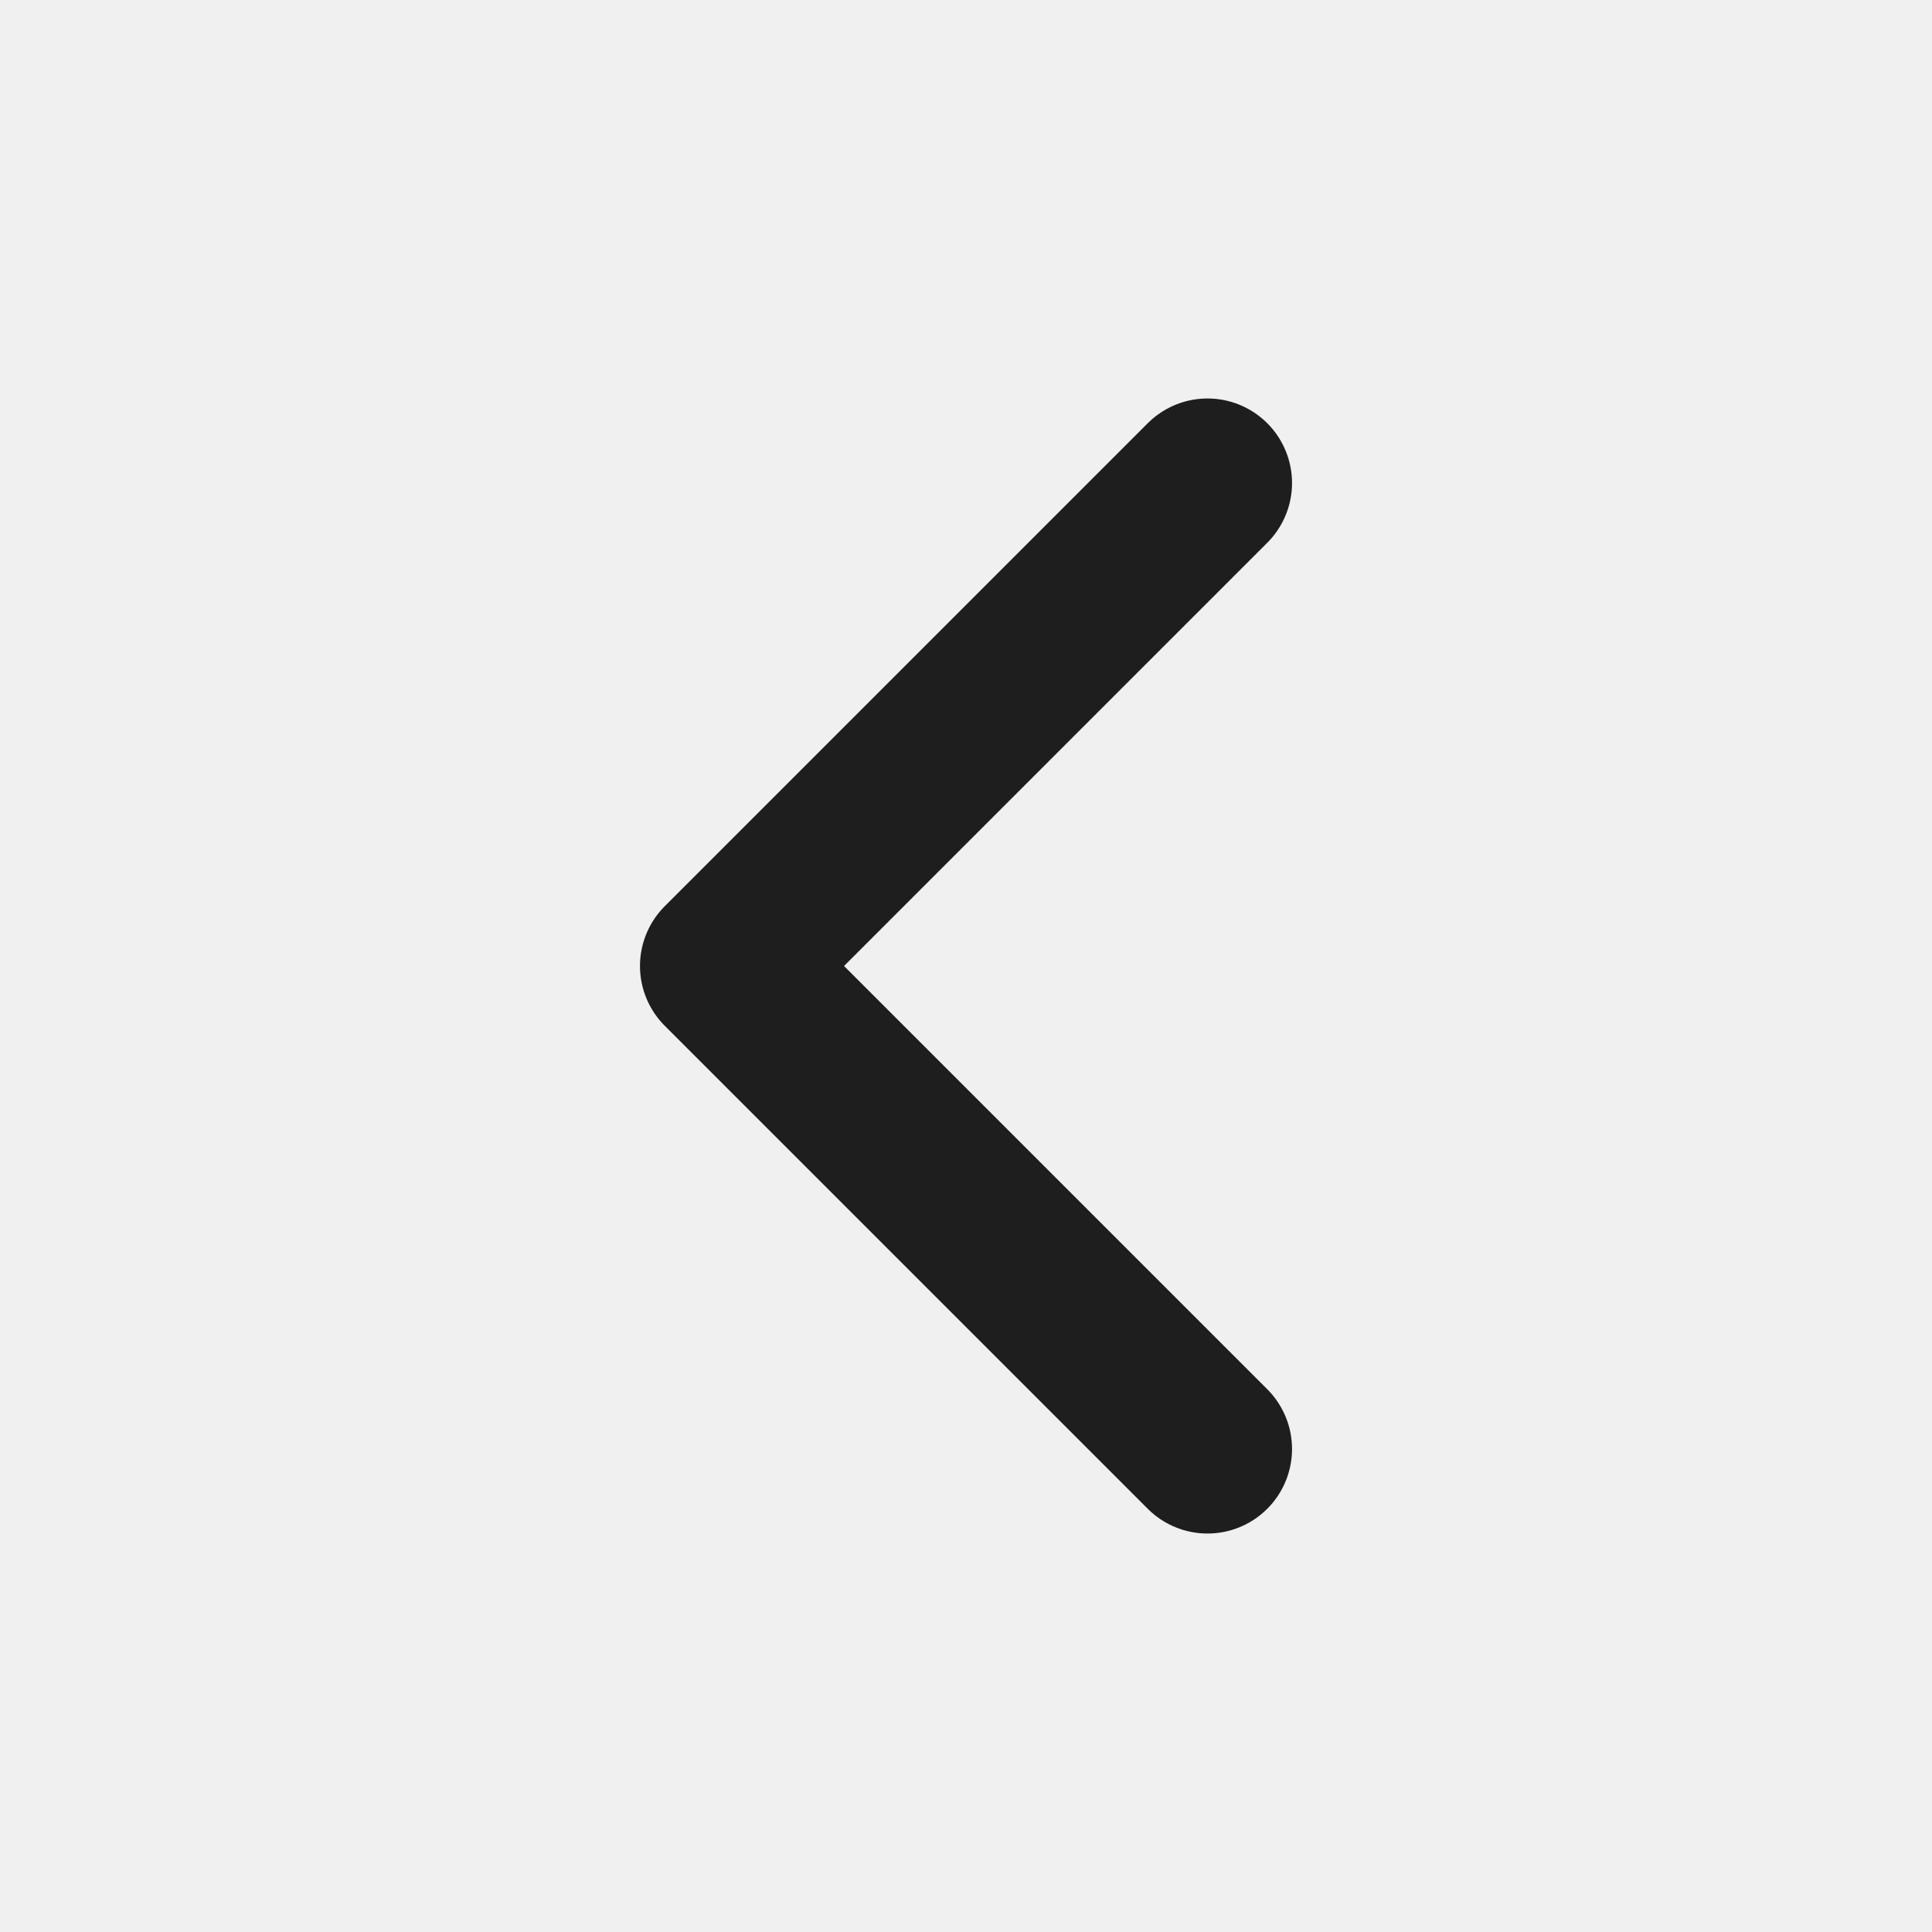
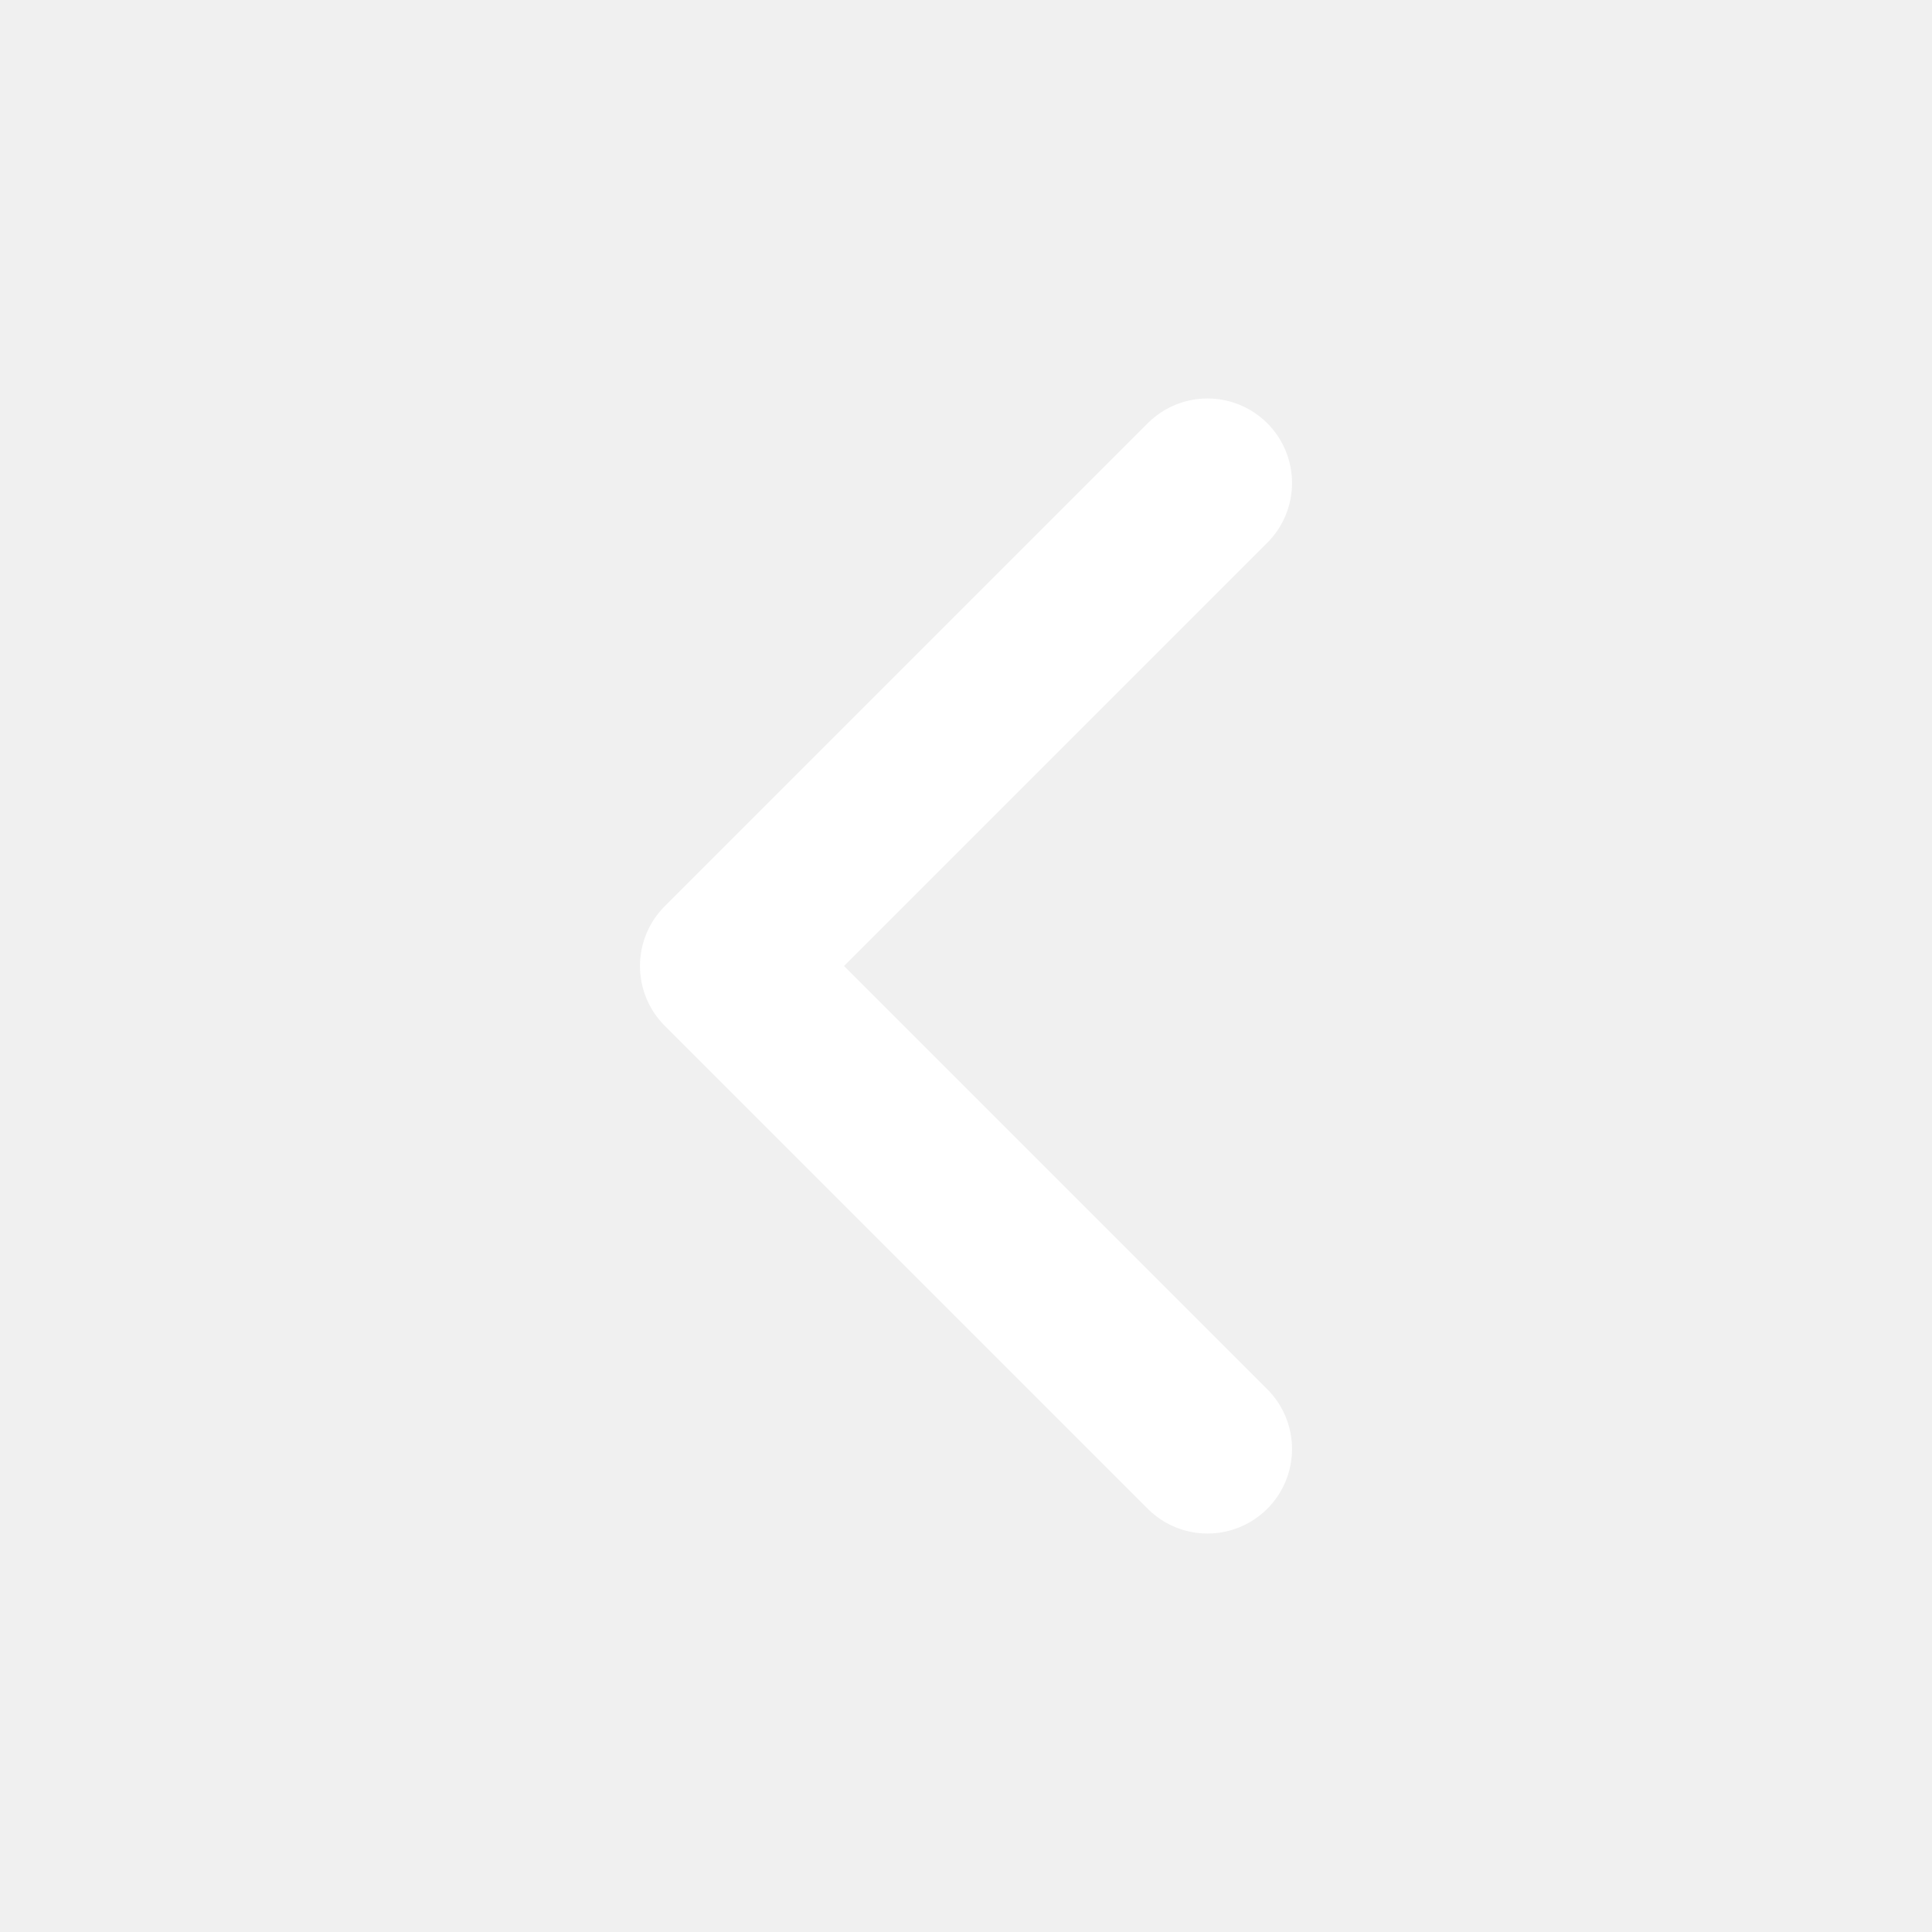
<svg xmlns="http://www.w3.org/2000/svg" width="40" height="40" viewBox="0 0 40 40" fill="none">
-   <path d="M25 30L15 20L25 10" stroke="#1E1E1E" stroke-width="3.5" stroke-linecap="round" stroke-linejoin="round" />
+   <path d="M25 30L15 20L25 10" stroke="white" stroke-width="3.5" stroke-linecap="round" stroke-linejoin="round" />
</svg>
